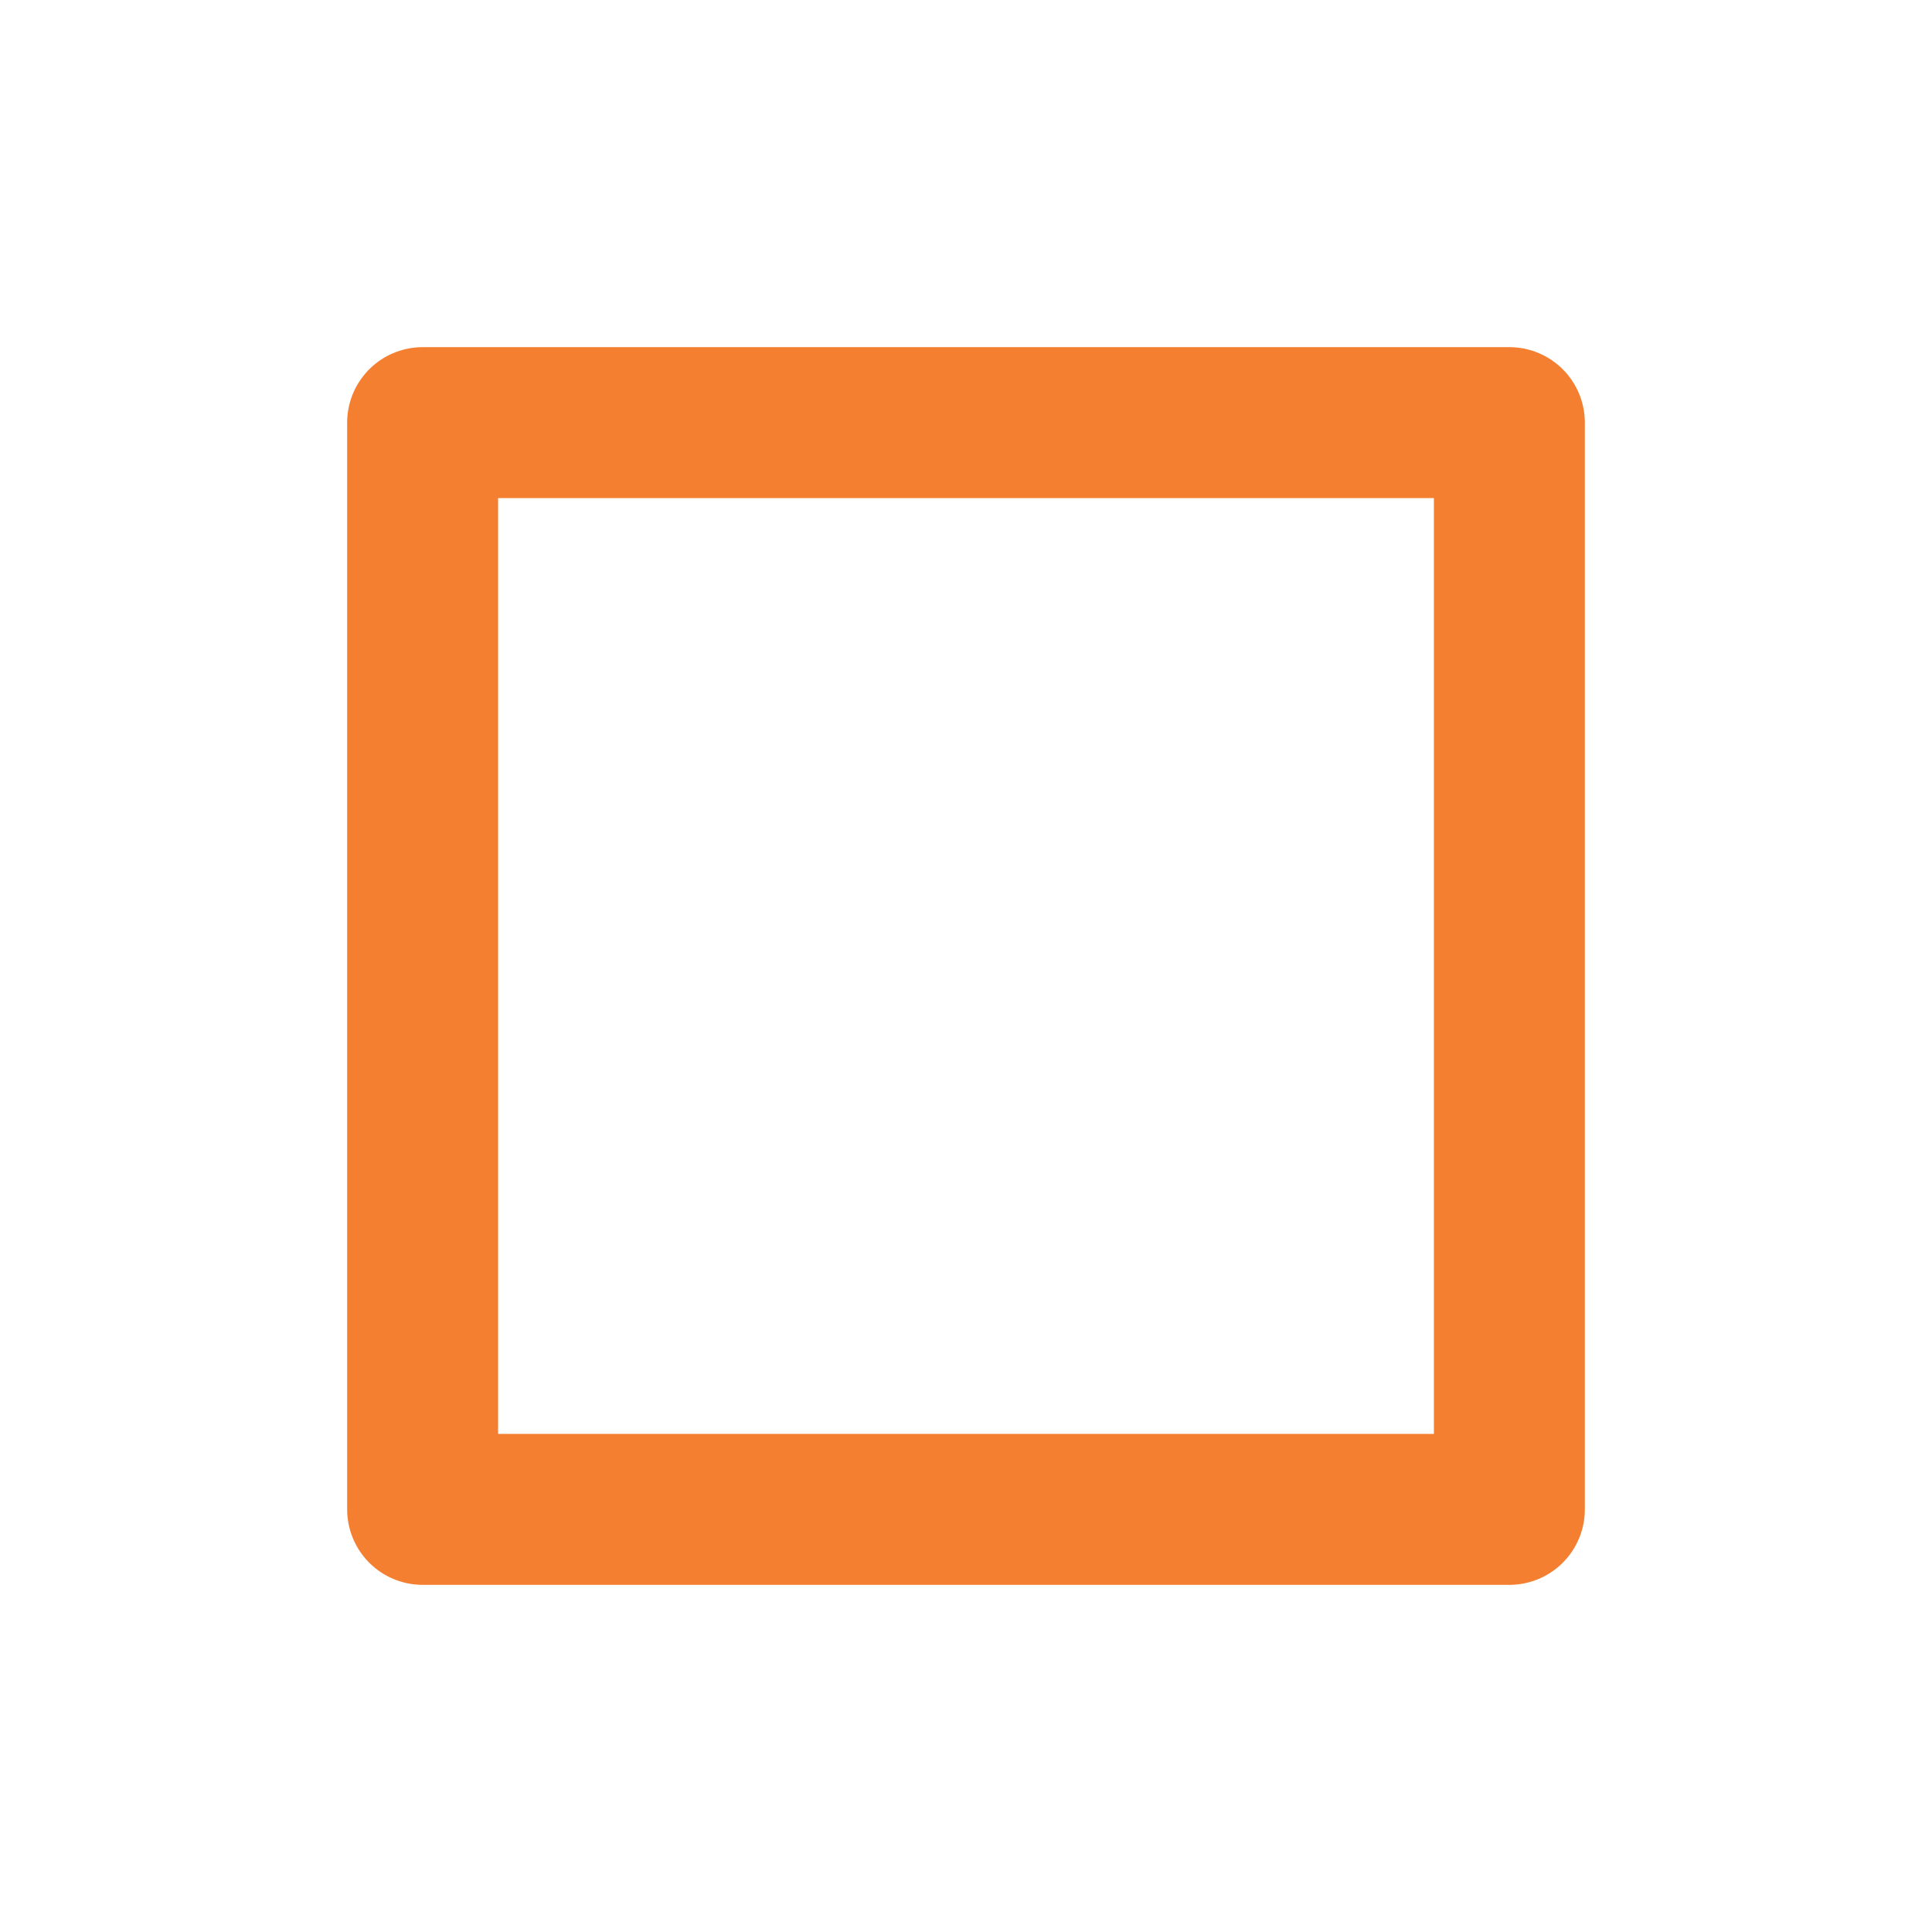
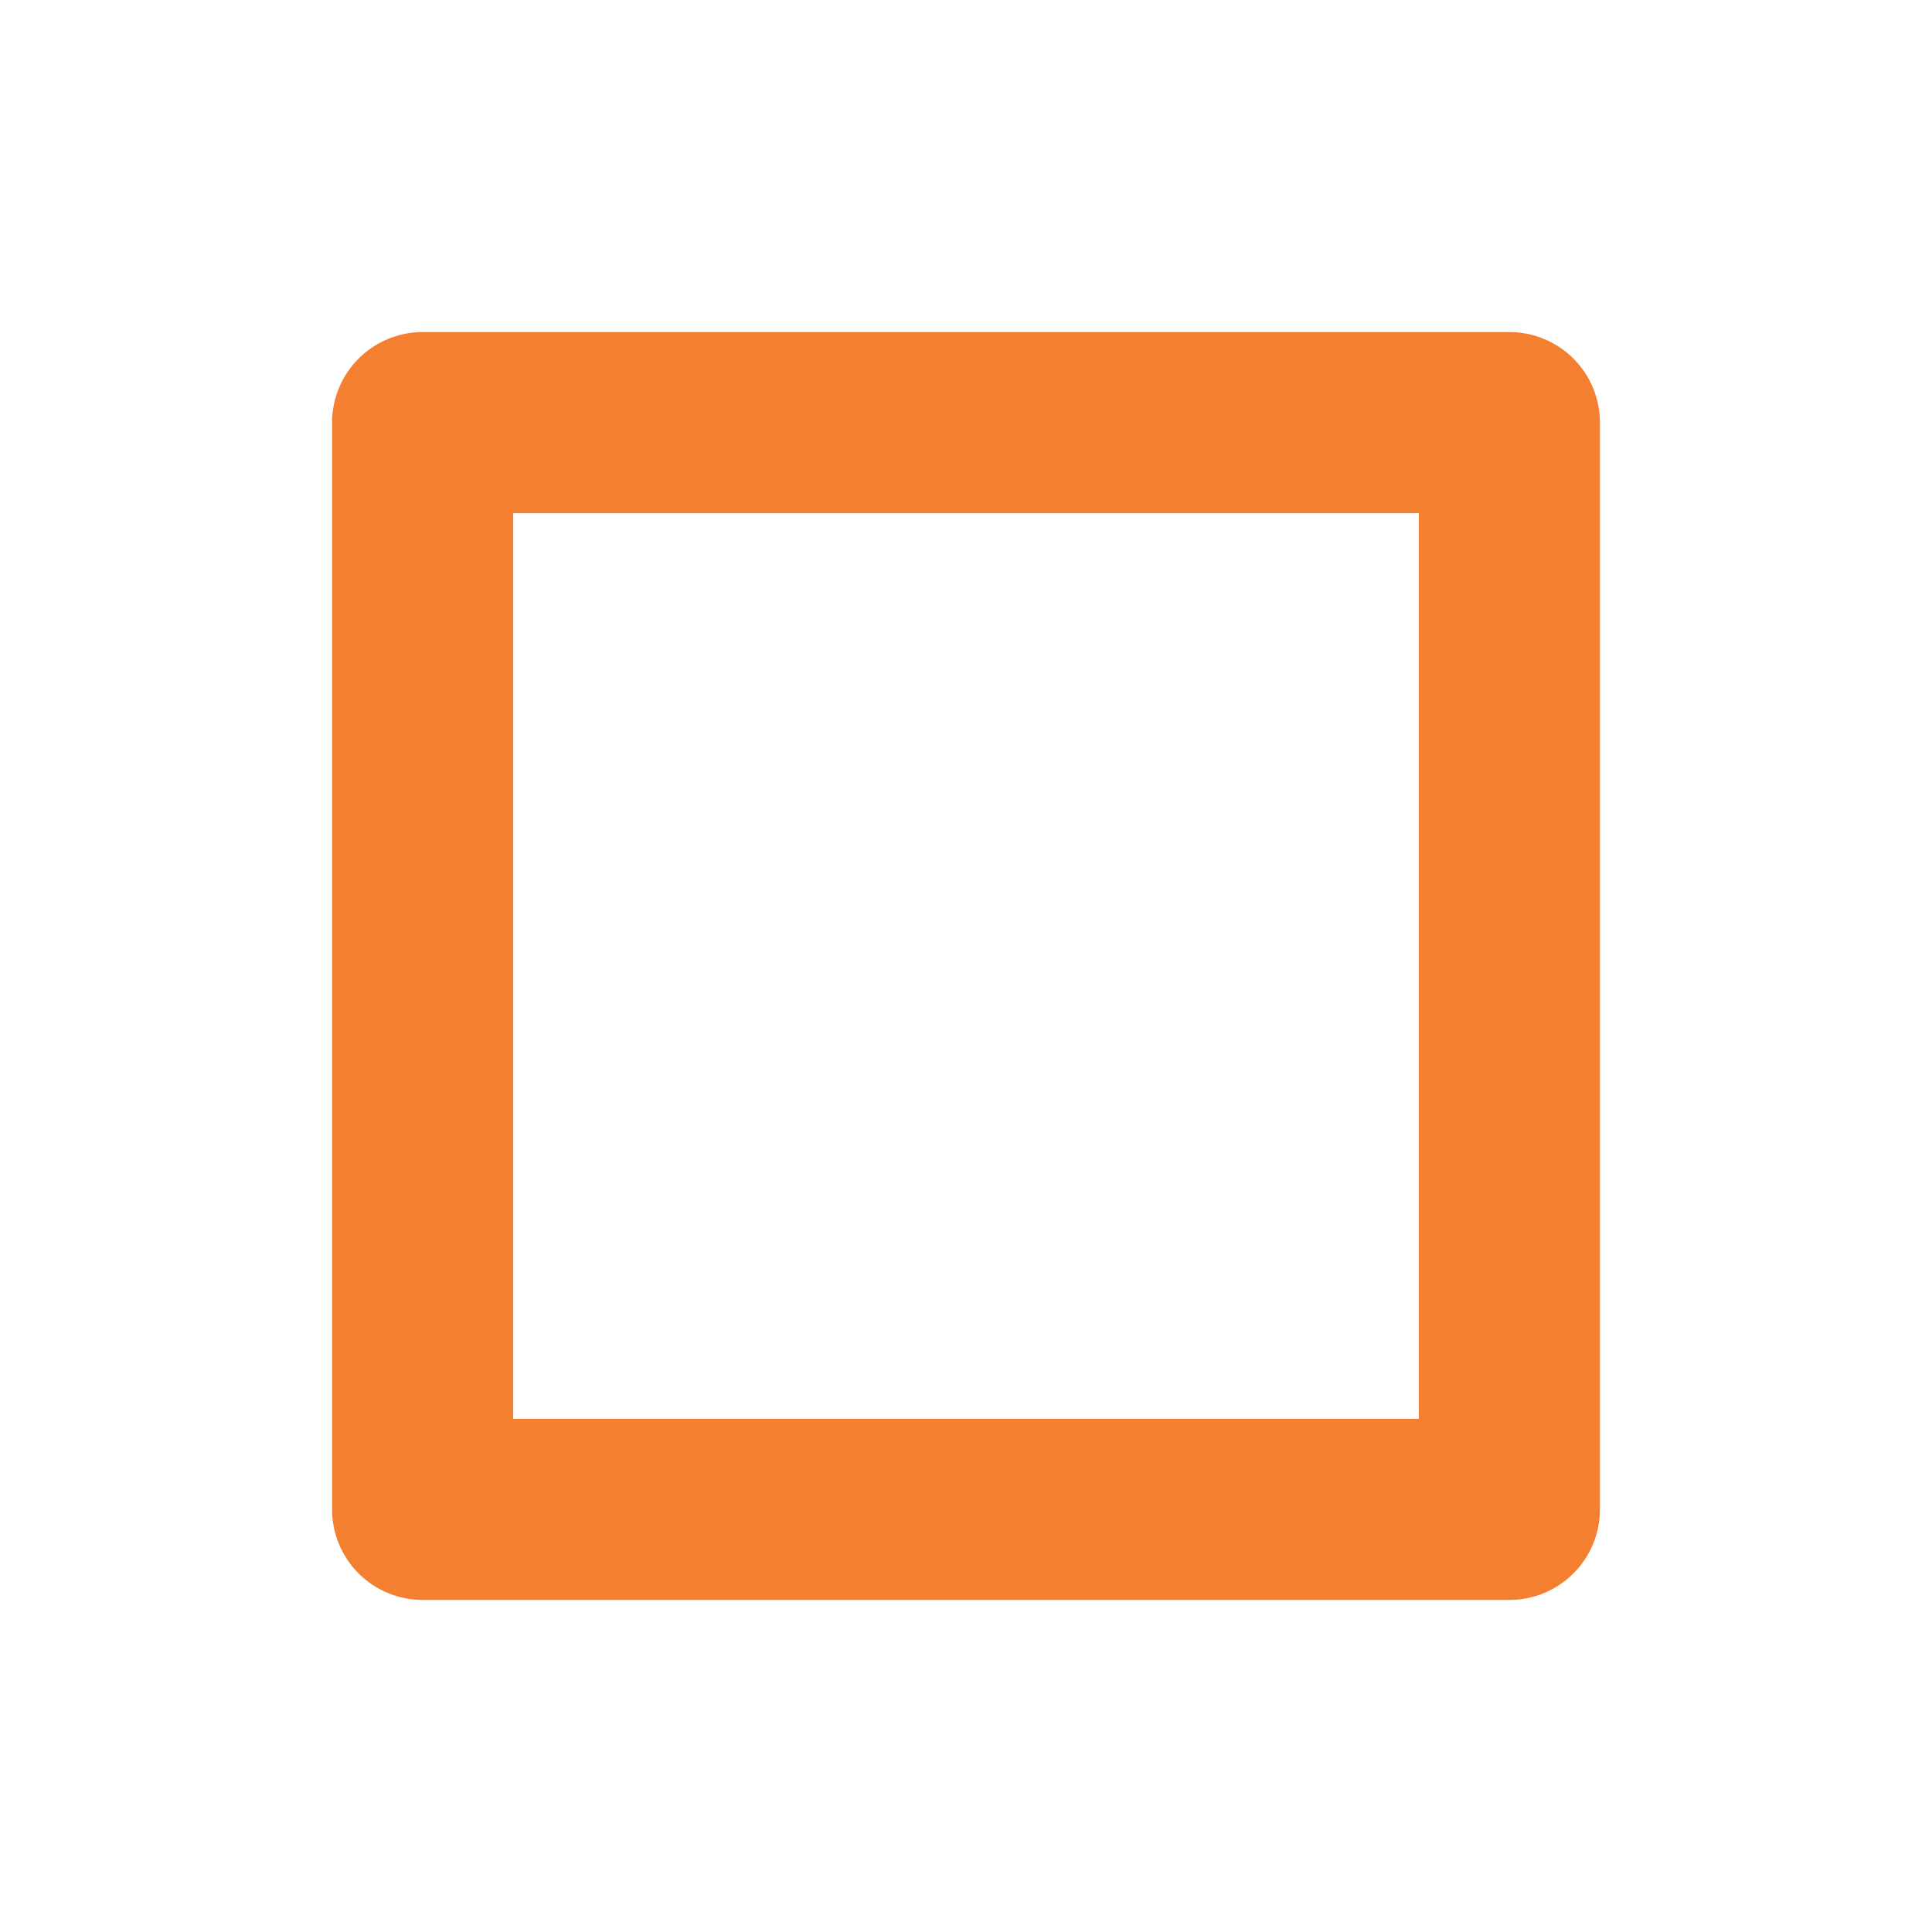
<svg xmlns="http://www.w3.org/2000/svg" enable-background="new 0 0 64 64" id="Layer_1" version="1.1" viewBox="0 0 64 64" xml:space="preserve">
-   <rect fill="none" height="36" stroke="#F47F31" stroke-linecap="round" stroke-linejoin="round" stroke-miterlimit="10" stroke-width="5" width="36" x="14" y="14" />
+   <rect fill="none" height="36" stroke="#F47F31" stroke-linecap="round" stroke-linejoin="round" stroke-miterlimit="10" stroke-width="6" width="36" x="14" y="14" />
</svg>
